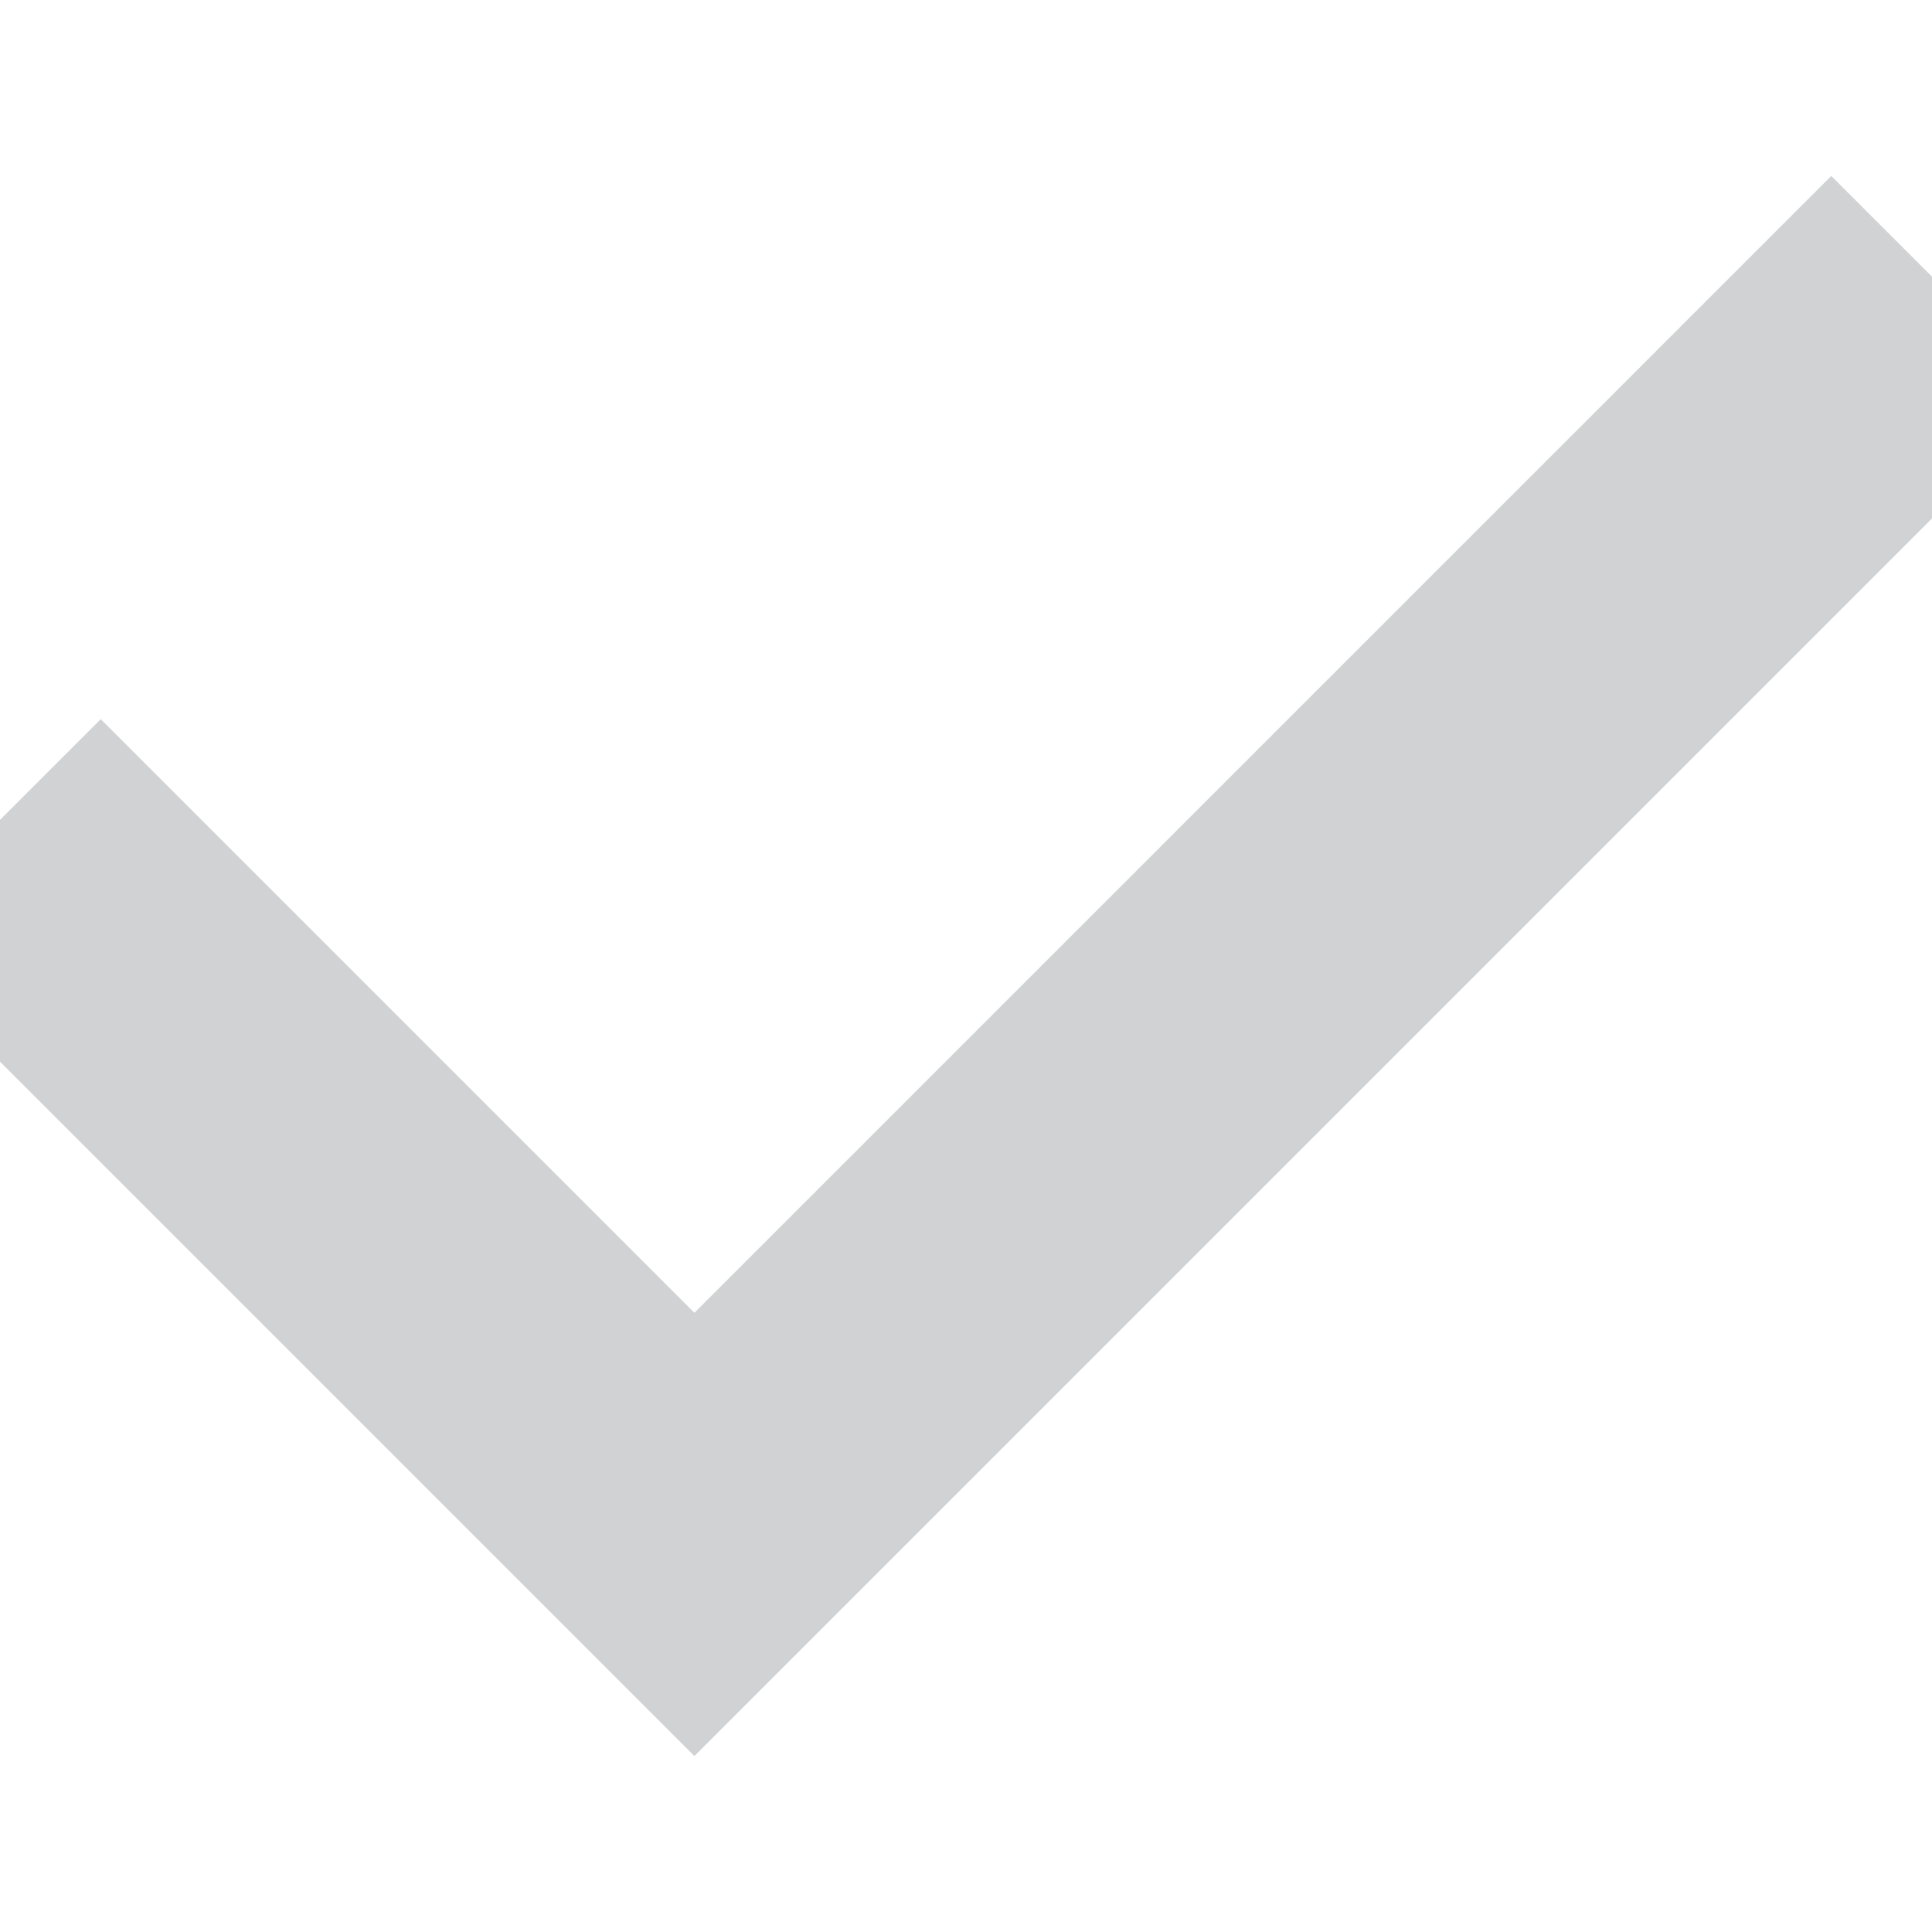
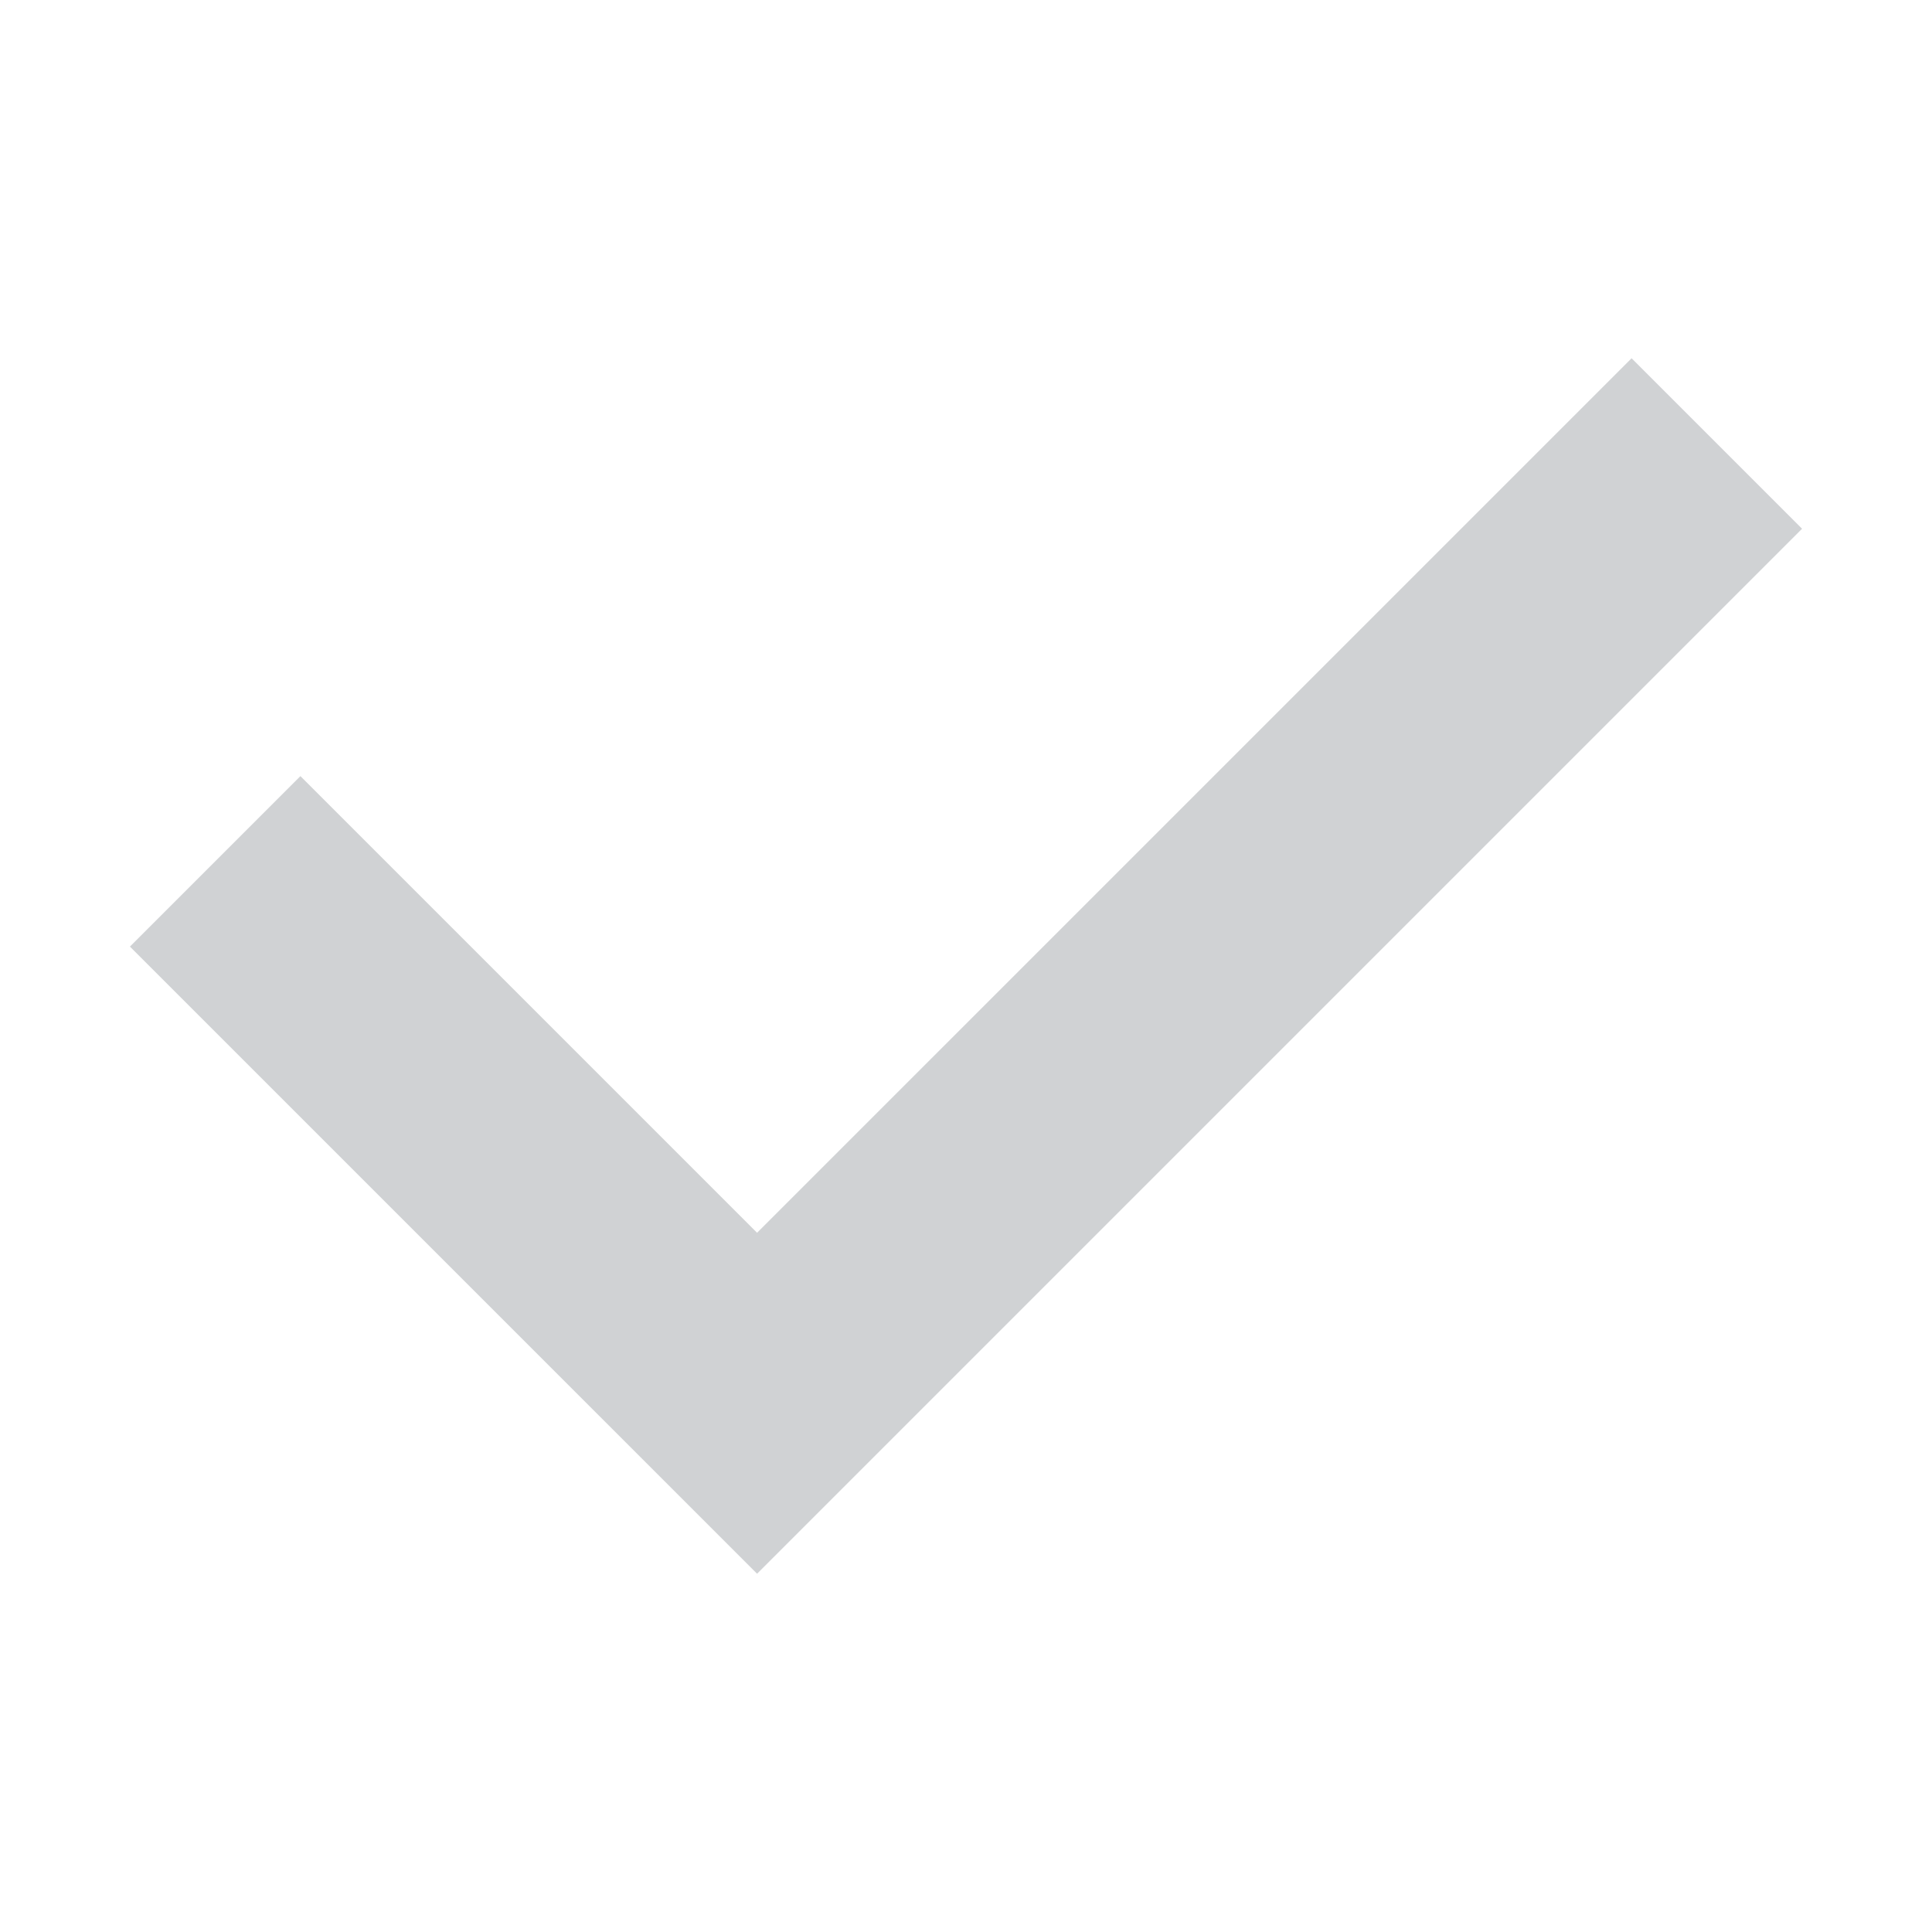
- <svg xmlns="http://www.w3.org/2000/svg" fill="#D0D2D4" stroke="#D0D2D4" stroke-width="36" height="13px" width="13px" viewBox="0 0 406.834 406.834">
+ <svg xmlns="http://www.w3.org/2000/svg" fill="#D0D2D4" stroke="#D0D2D4" stroke-width="36" height="13px" width="13px" viewBox="-61.025 -61.025 528.884 528.884">
  <polygon points="385.621,62.507 146.225,301.901 21.213,176.891 0,198.104 146.225,344.327 406.834,83.72" />
</svg>
